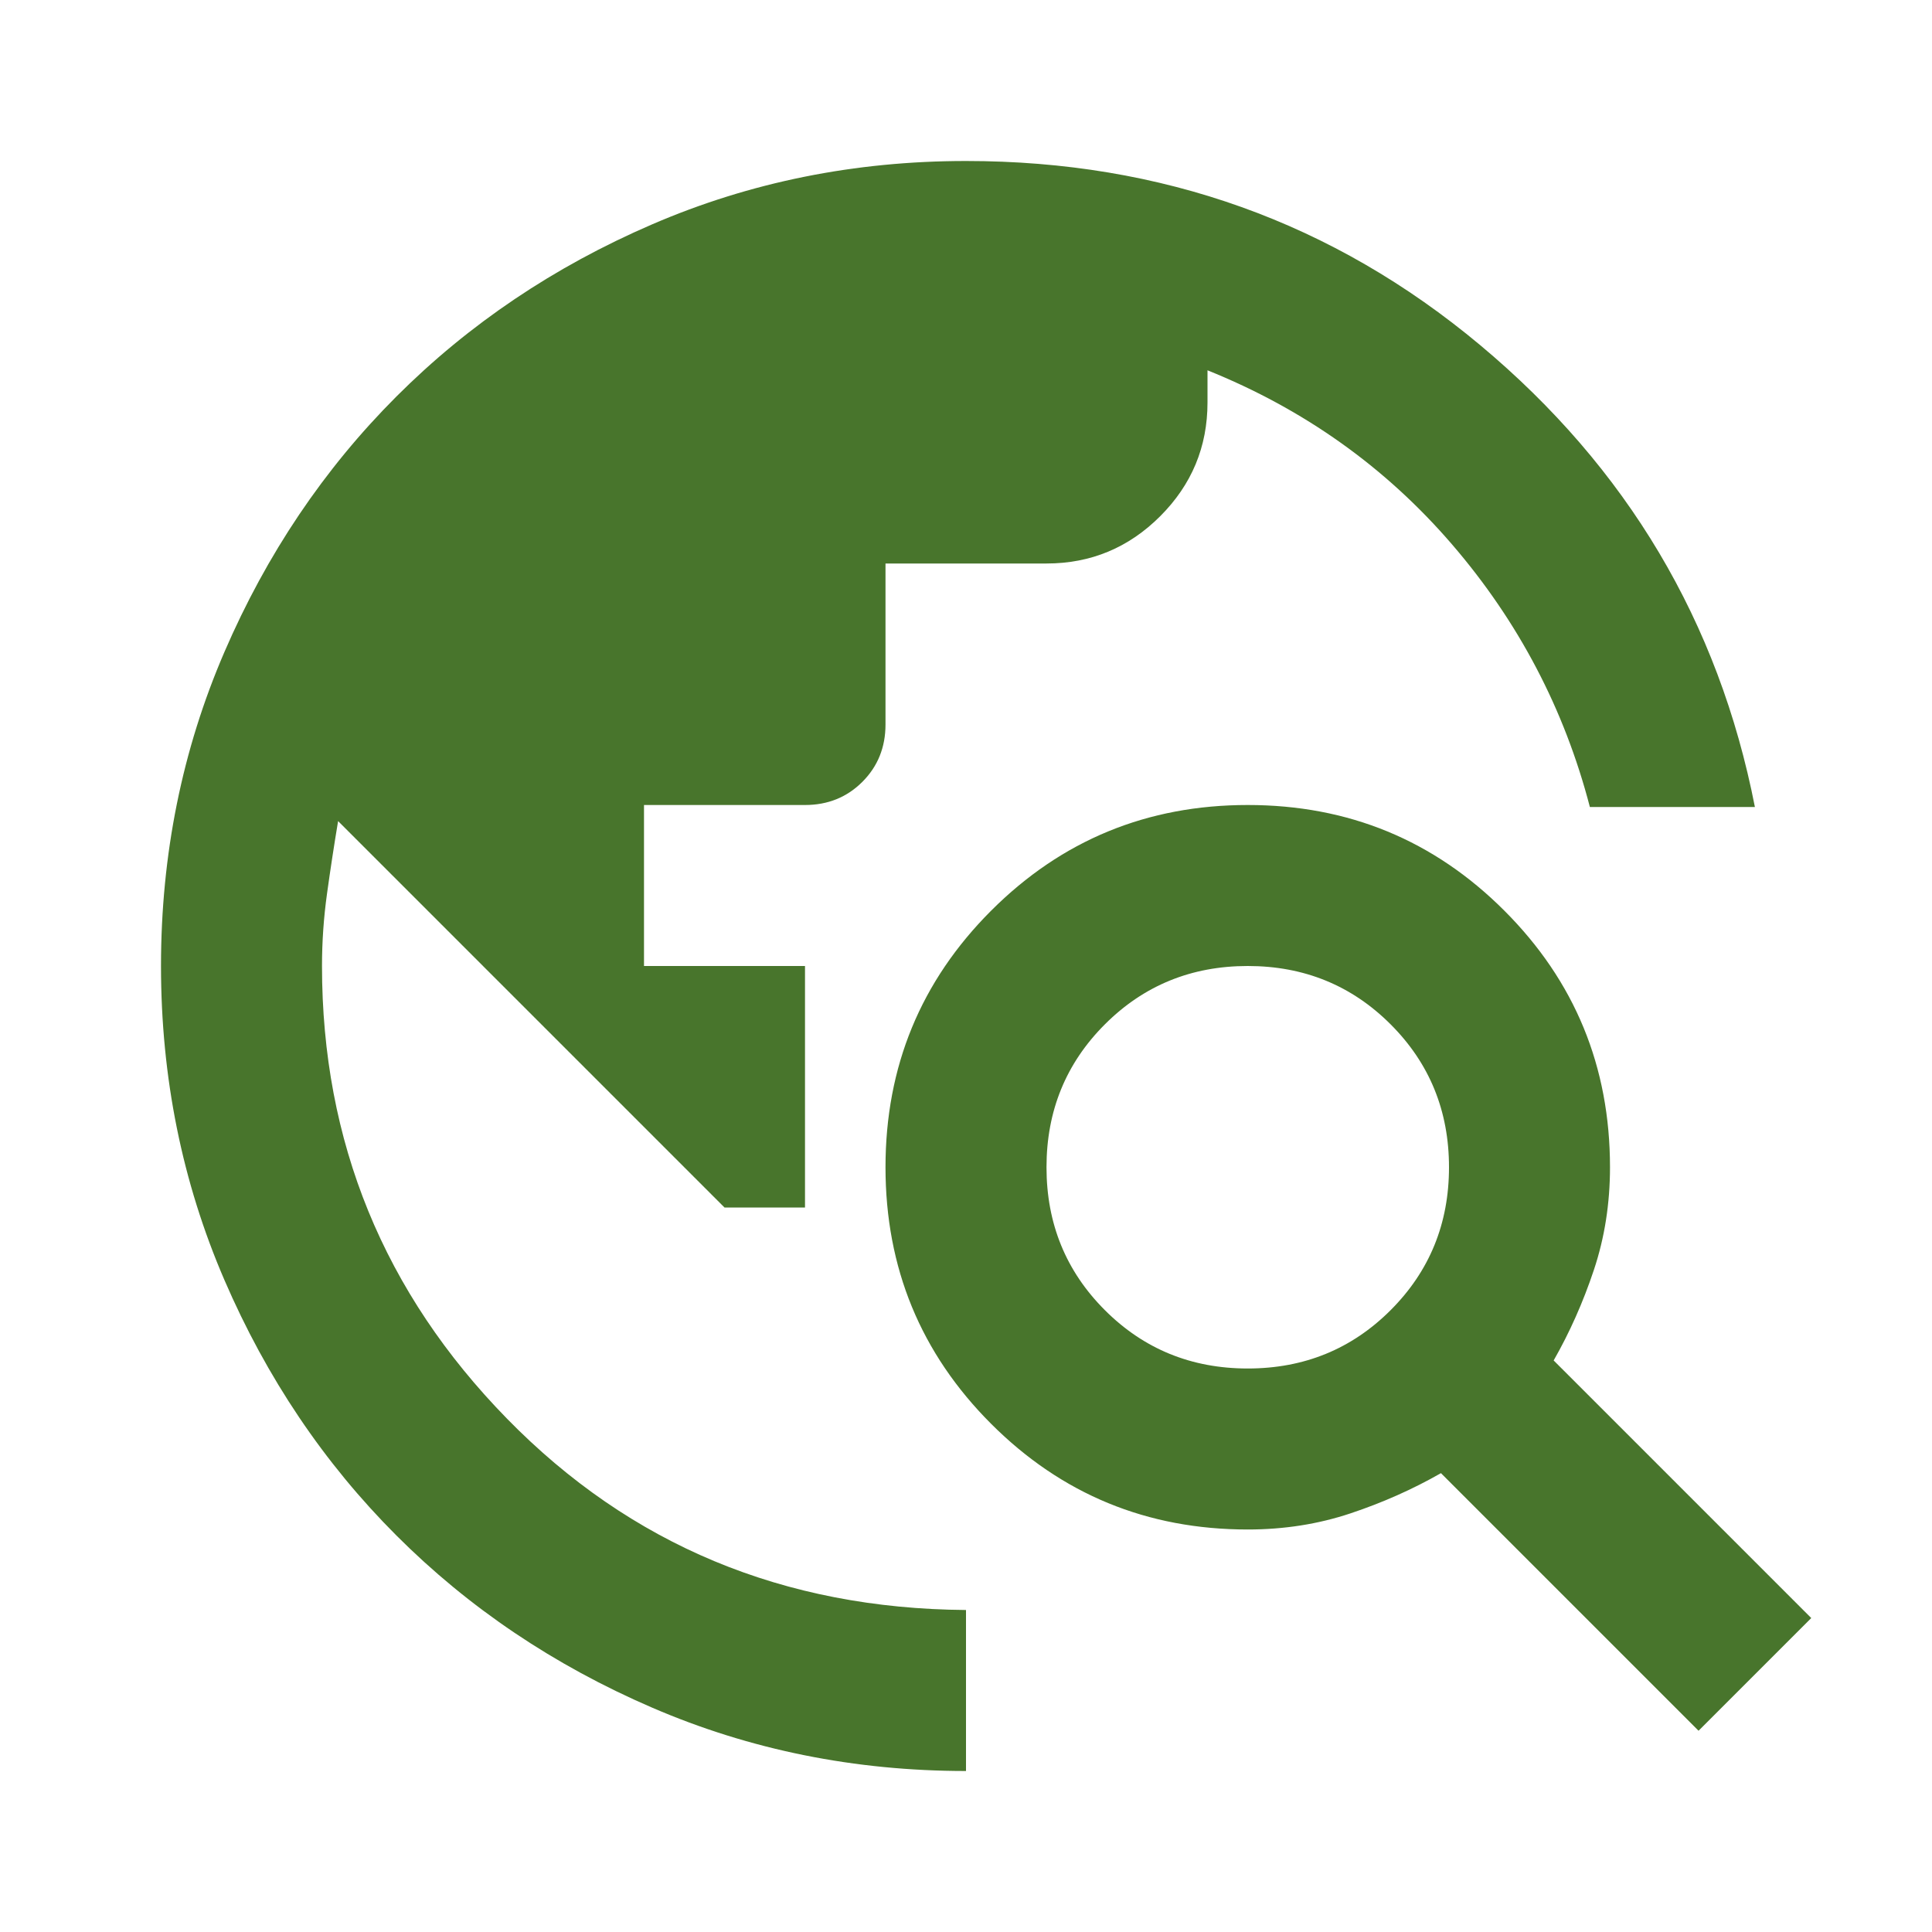
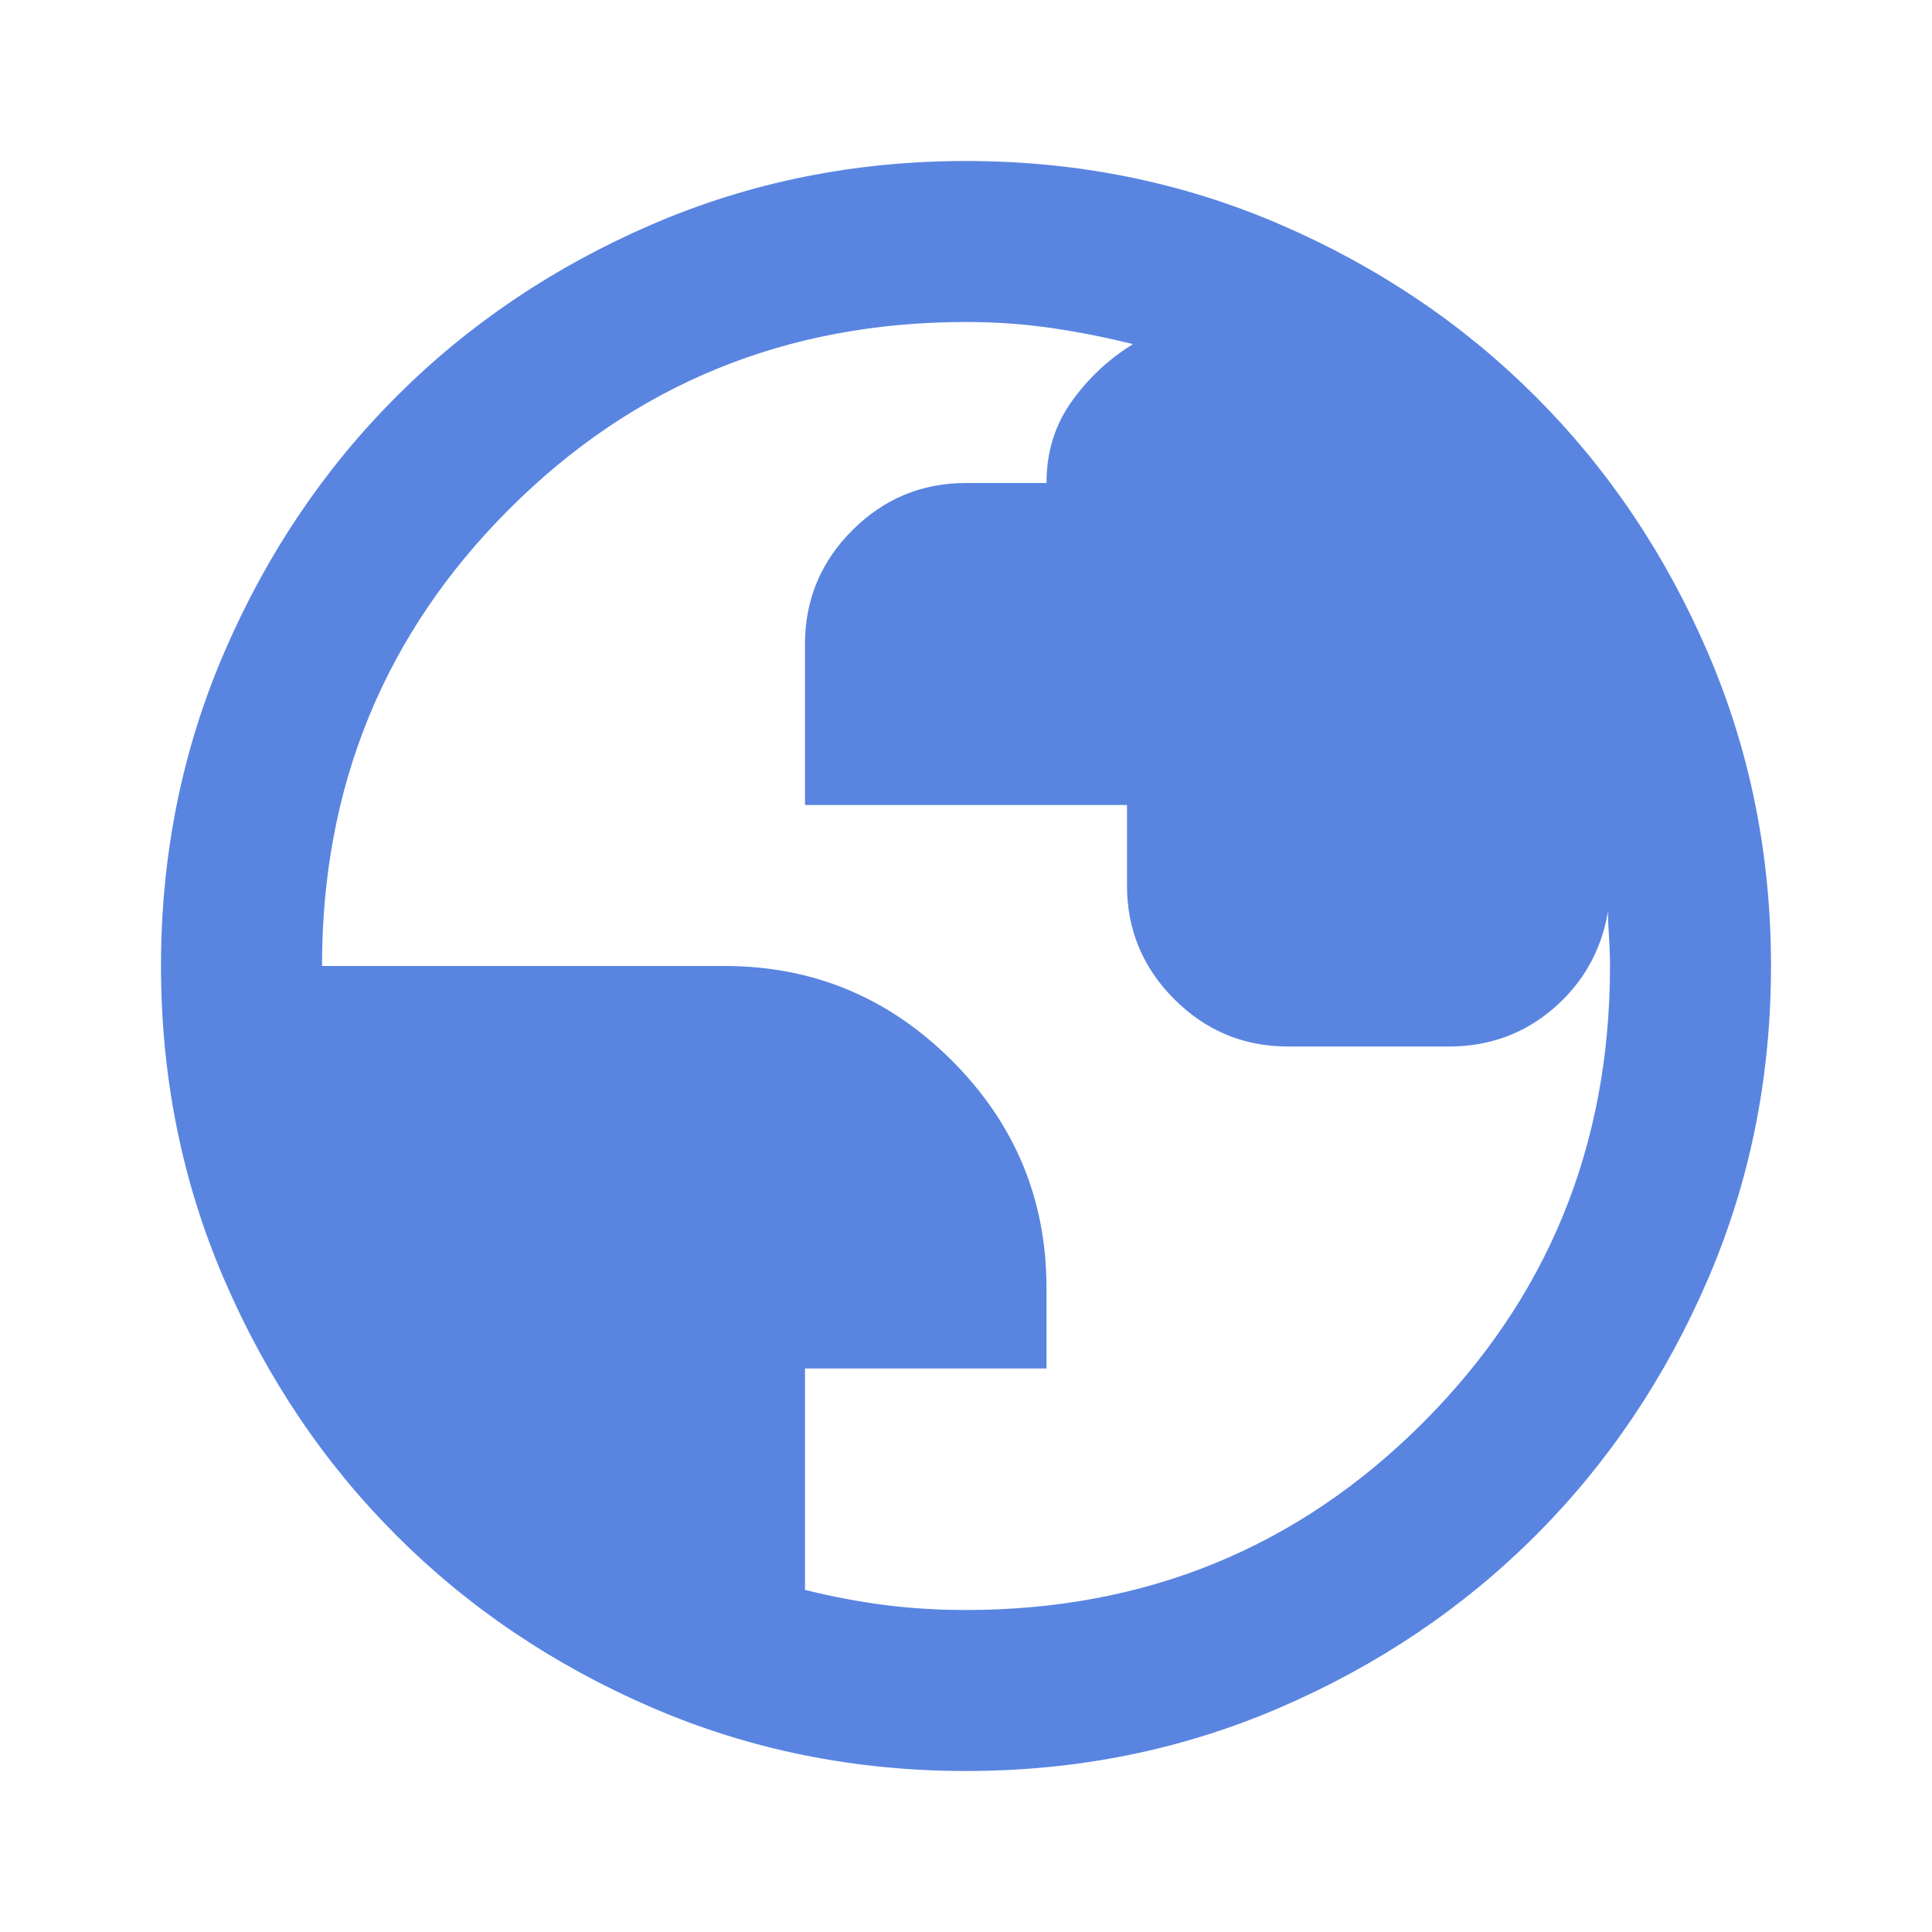
- <svg xmlns="http://www.w3.org/2000/svg" height="24px" viewBox="0 -960 960 960" width="24px" fill="#48752C">
-   <path d="M480-80q-83 0-156-31.5T197-197q-54-54-85.5-127T80-480q0-83 31.5-156T197-763q54-54 127-85.5T480-880q146 0 255.5 91.5T872-559h-82q-19-73-68.5-130.5T600-776v16q0 33-23.5 56.5T520-680h-80v80q0 17-11.5 28.5T400-560h-80v80h80v120h-40L168-552q-3 18-5.5 36t-2.5 36q0 131 92 225t228 95v80Zm364-20L716-228q-21 12-45 20t-51 8q-75 0-127.5-52.5T440-380q0-75 52.5-127.5T620-560q75 0 127.5 52.5T800-380q0 27-8 51t-20 45l128 128-56 56ZM620-280q42 0 71-29t29-71q0-42-29-71t-71-29q-42 0-71 29t-29 71q0 42 29 71t71 29Z" />
+ <svg xmlns="http://www.w3.org/2000/svg" height="24px" viewBox="0 -960 960 960" width="24px" fill="#5985E1">
+   <path d="M480-80q-83 0-156-31.5T197-197q-54-54-85.5-127T80-480q0-83 31.5-156T197-763q54-54 127-85.5T480-880q83 0 156 31.5T763-763q54 54 85.5 127T880-480q0 83-31.5 156T763-197q-54 54-127 85.5T480-80Zm0-80q134 0 227-93t93-227q0-7-.5-14.5T799-507q-5 29-27 48t-52 19h-80q-33 0-56.5-23.5T560-520v-40H400v-80q0-33 23.5-56.5T480-720h40q0-23 12.5-40.5T563-789q-20-5-40.5-8t-42.5-3q-134 0-227 93t-93 227h200q66 0 113 47t47 113v40H400v110q20 5 39.5 7.5T480-160Z" />
</svg>
